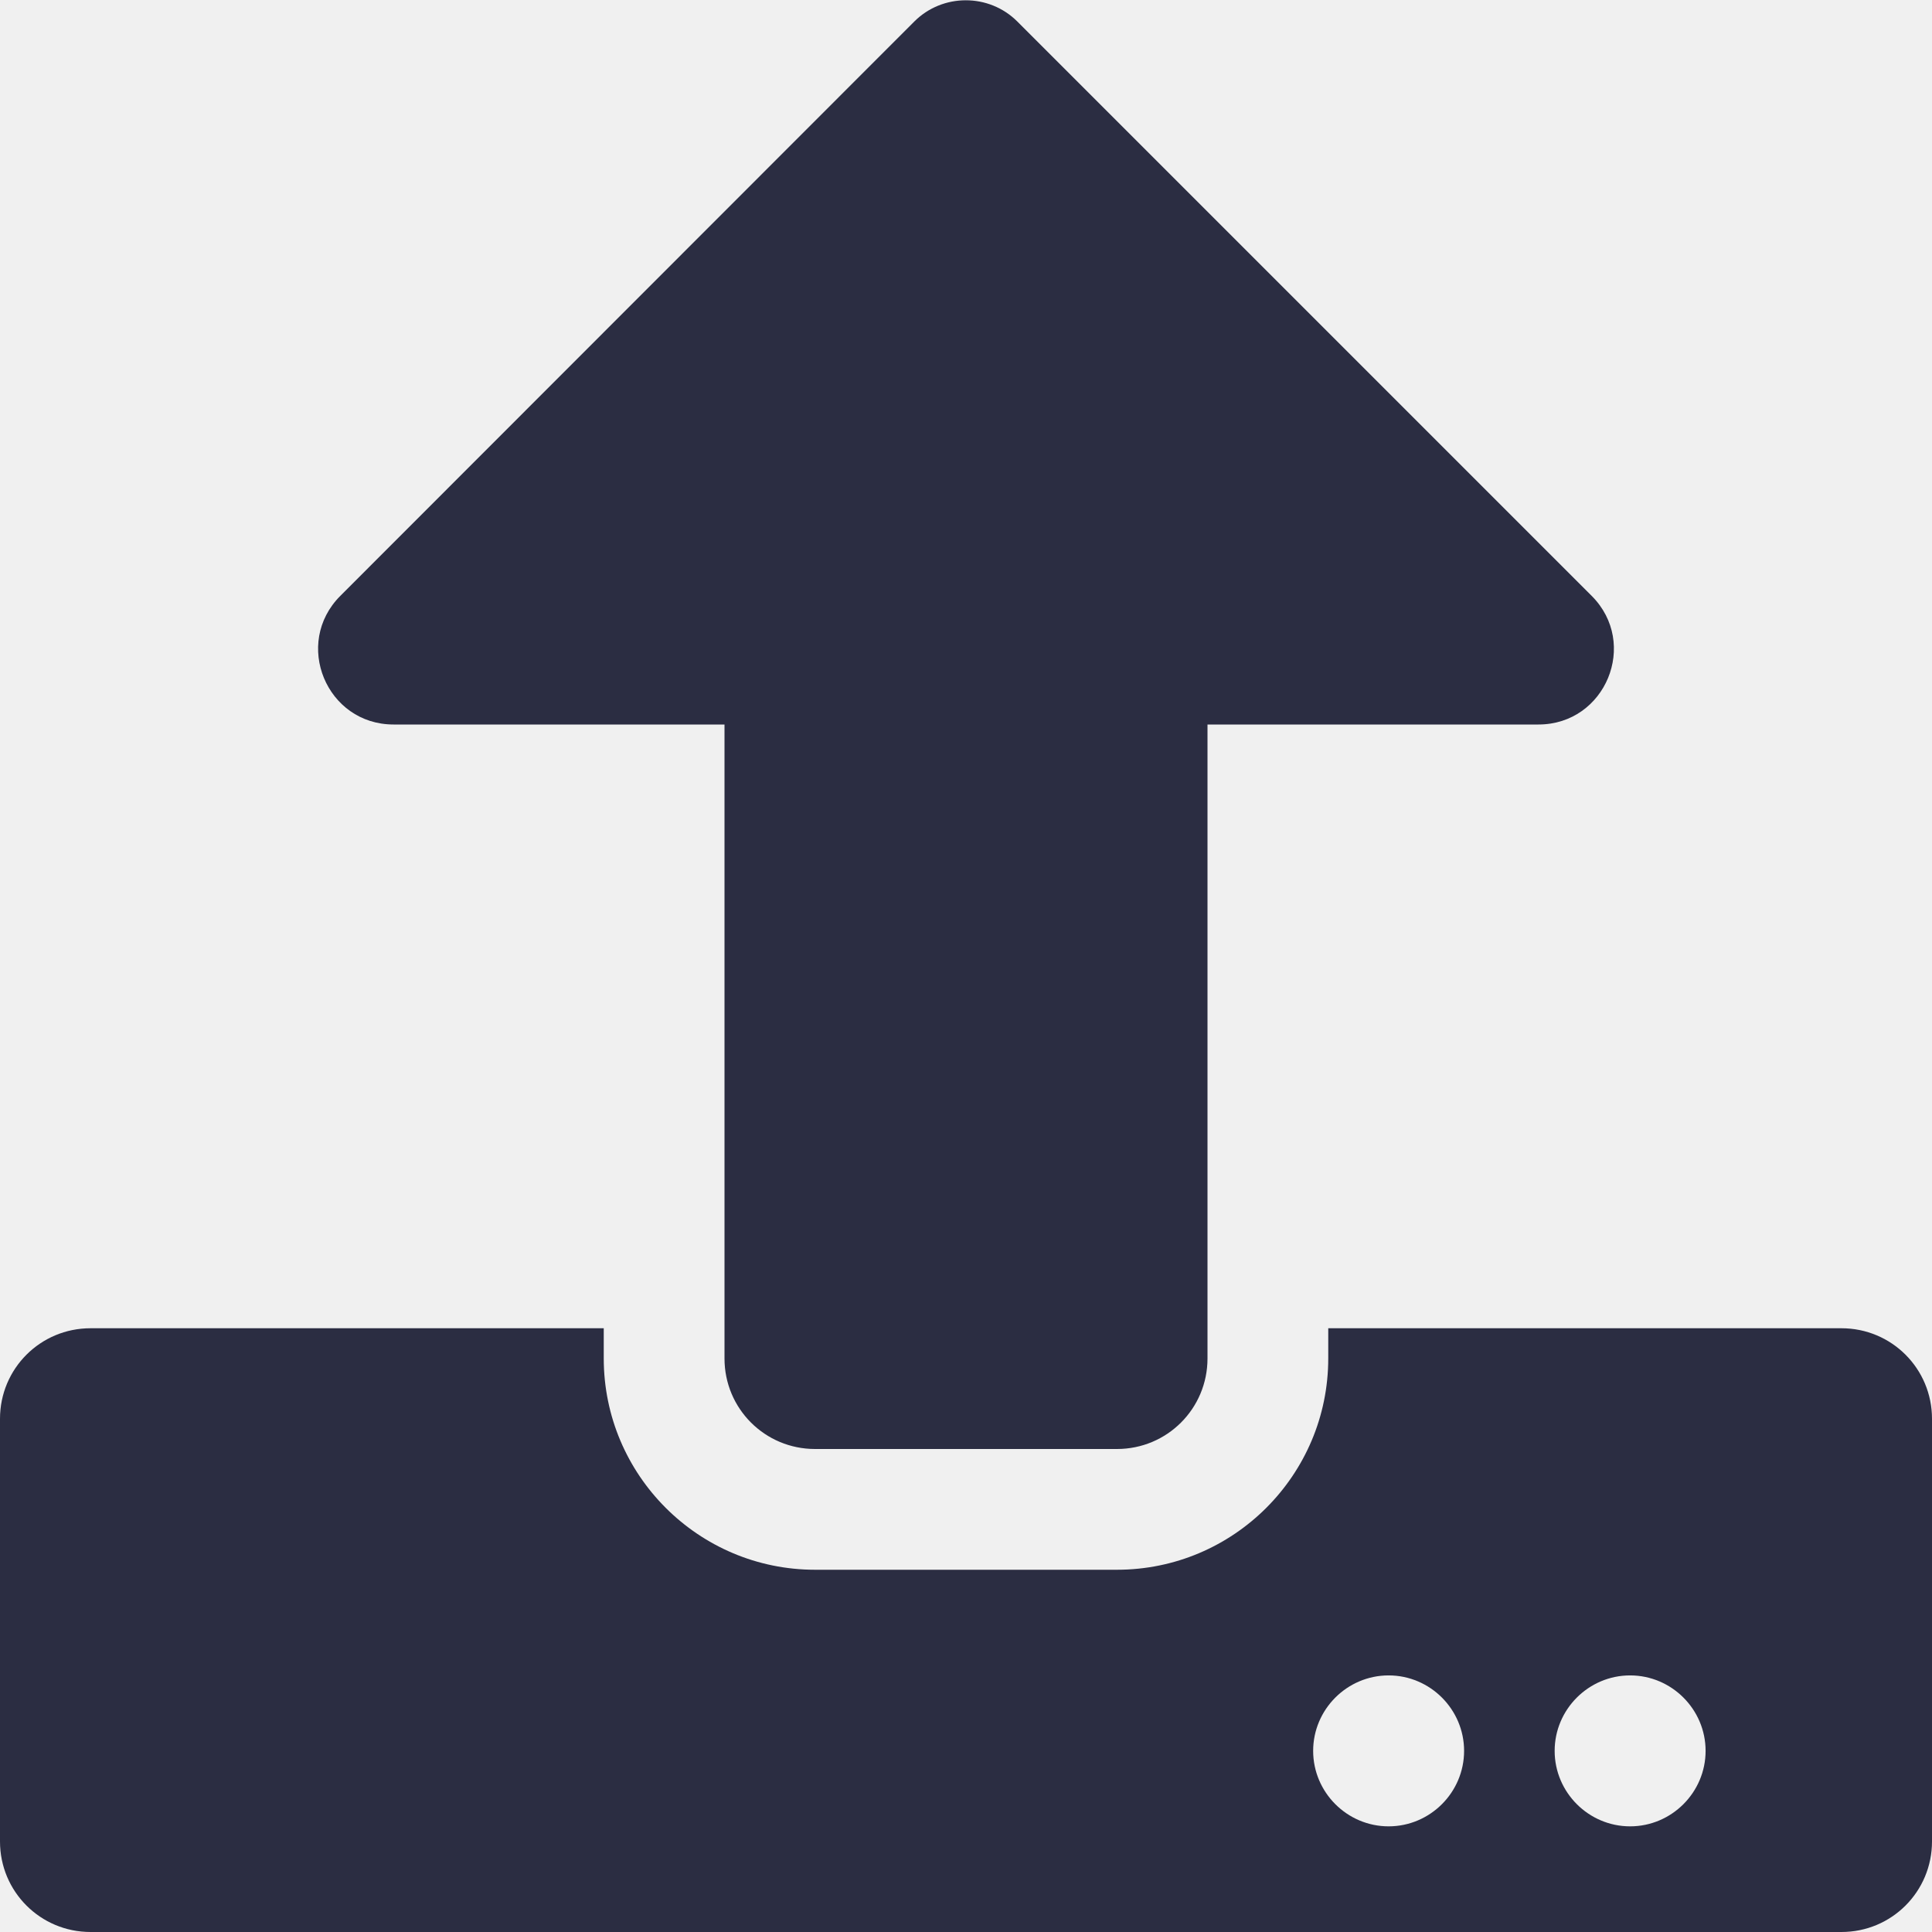
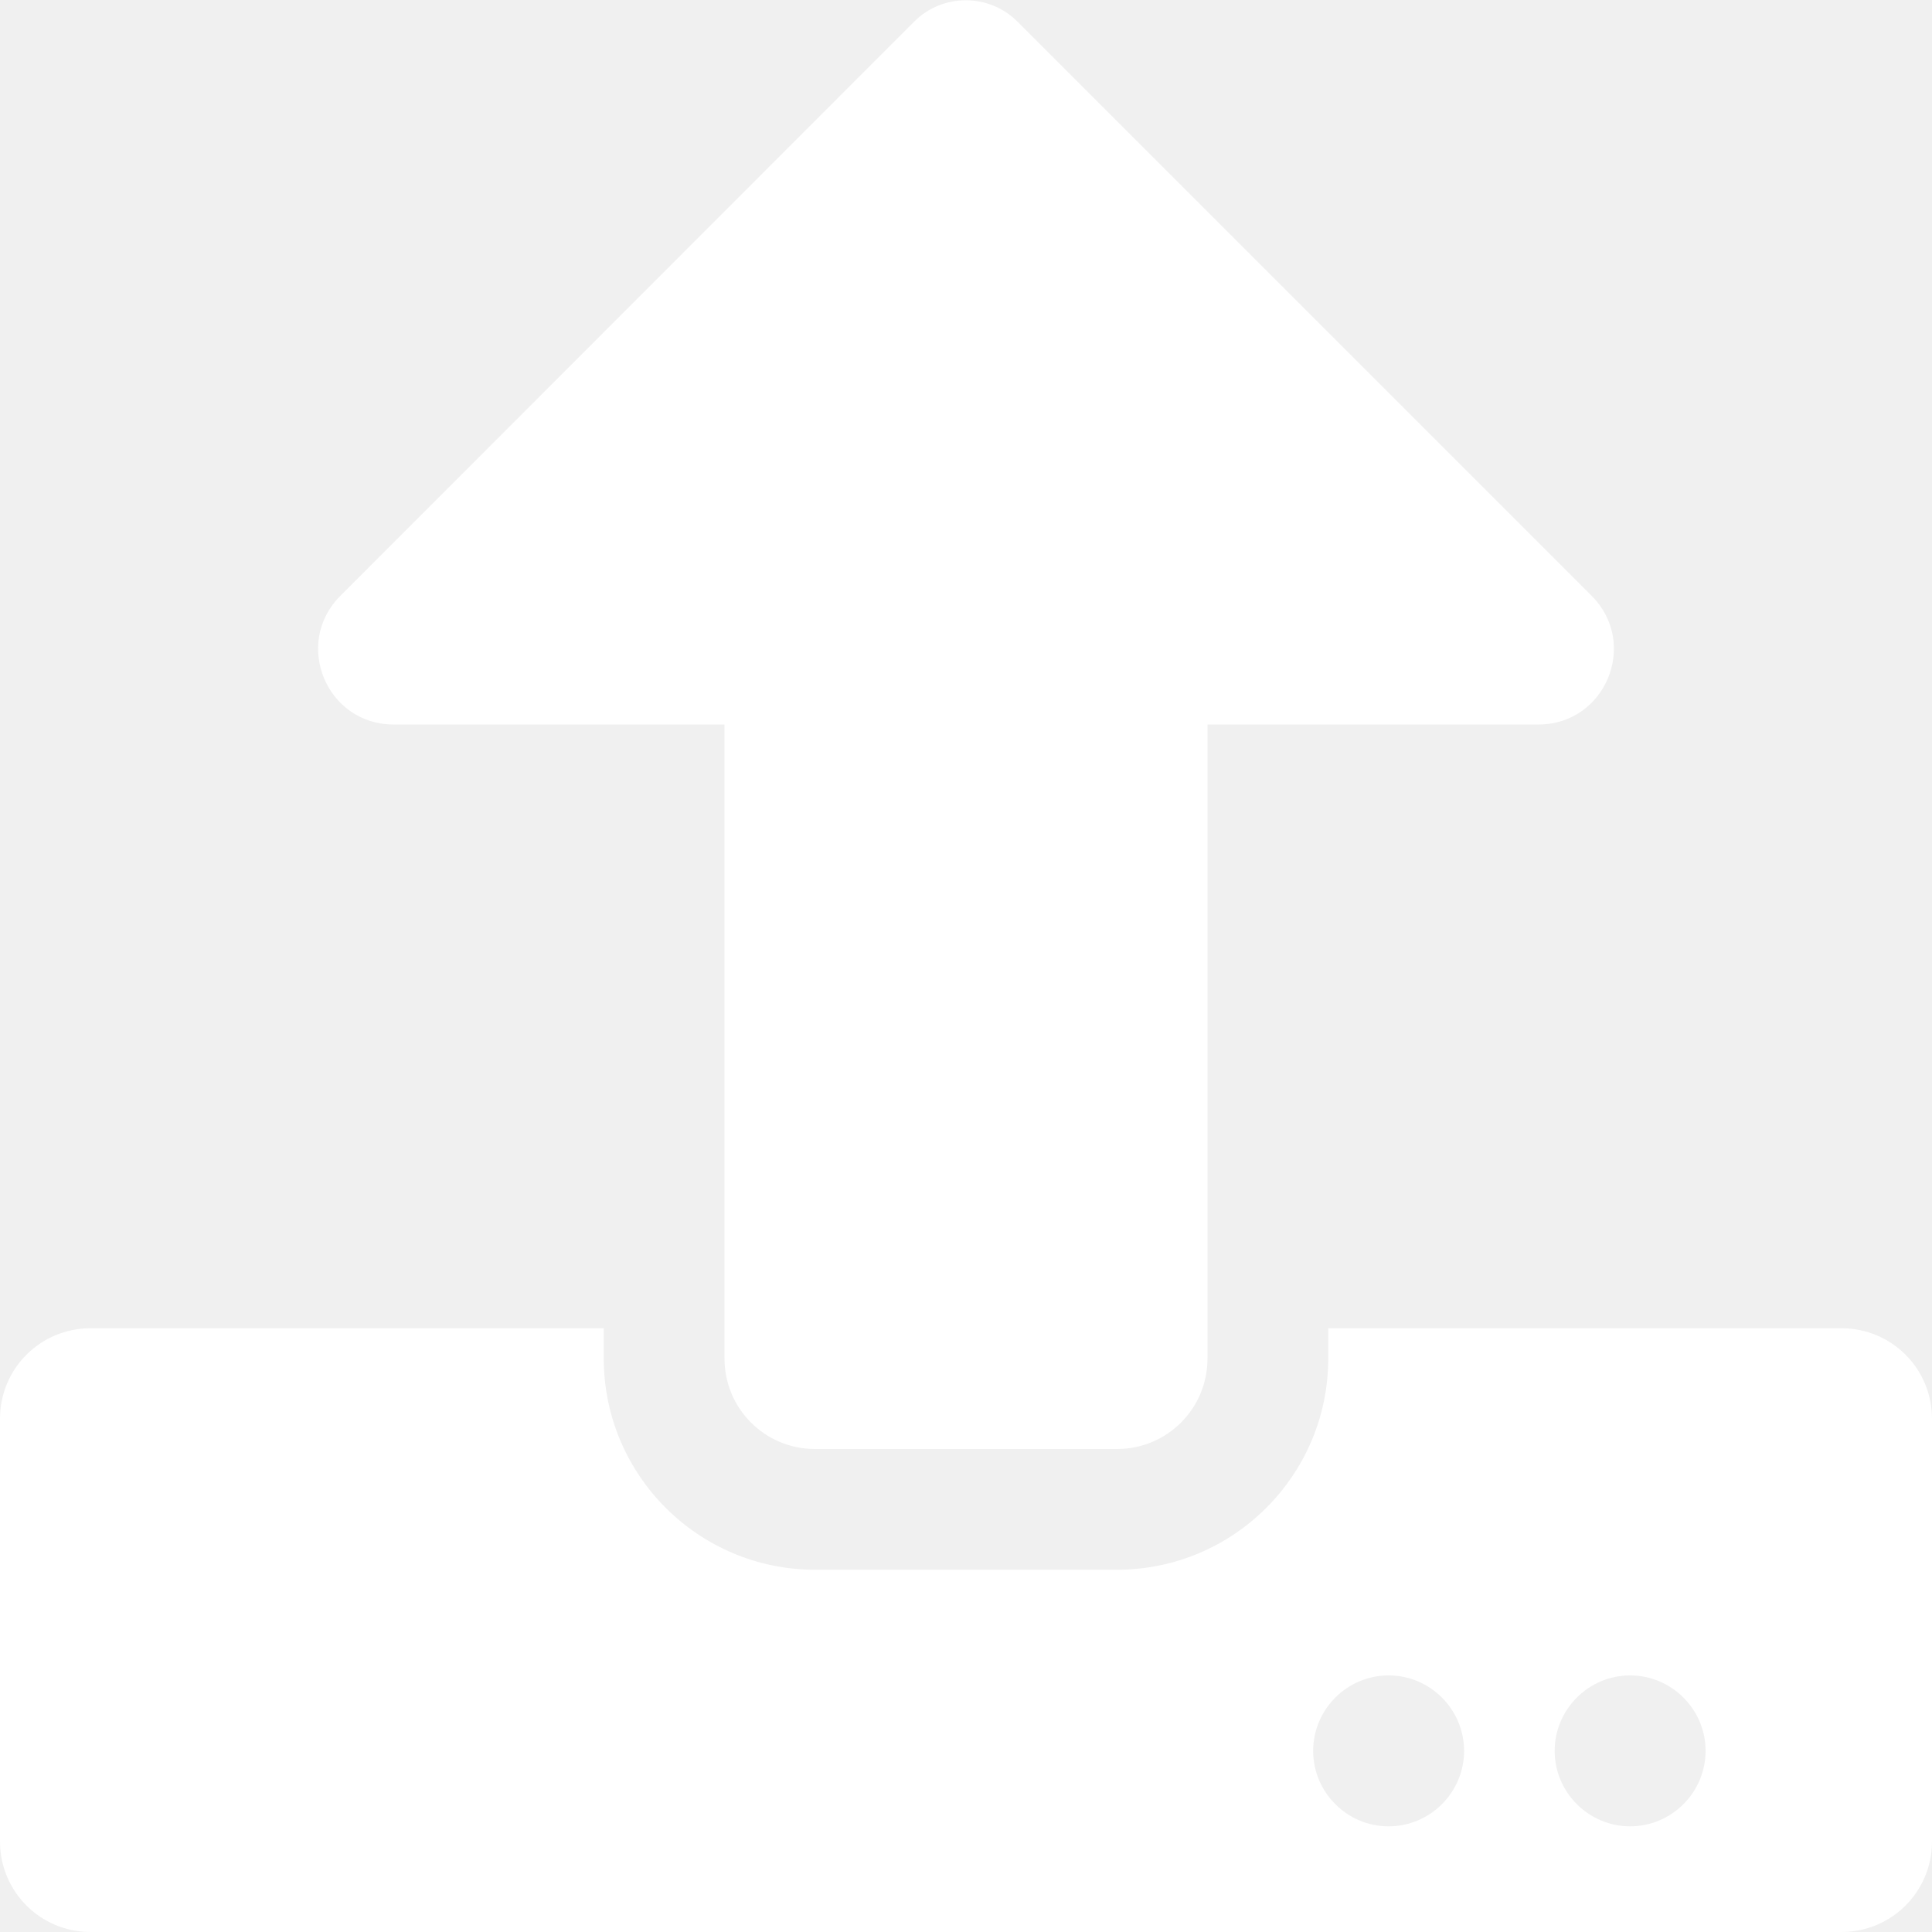
<svg xmlns="http://www.w3.org/2000/svg" viewBox="0 0 512 512" version="1.1" id="svg4">
  <defs id="defs8" />
-   <path d="M296 384h-80c-13.3 0-24-10.7-24-24V192h-87.7c-17.8 0-26.7-21.5-14.1-34.1L242.3 5.7c7.5-7.5 19.8-7.5 27.3 0l152.2 152.2c12.6 12.6 3.7 34.1-14.1 34.1H320v168c0 13.3-10.7 24-24 24zm216-8v112c0 13.3-10.7 24-24 24H24c-13.3 0-24-10.7-24-24V376c0-13.3 10.7-24 24-24h136v8c0 30.9 25.1 56 56 56h80c30.9 0 56-25.1 56-56v-8h136c13.3 0 24 10.7 24 24zm-124 88c0-11-9-20-20-20s-20 9-20 20 9 20 20 20 20-9 20-20zm64 0c0-11-9-20-20-20s-20 9-20 20 9 20 20 20 20-9 20-20z" id="path2" style="fill:#2B2D42" />
+   <path d="M296 384h-80c-13.3 0-24-10.7-24-24V192h-87.7c-17.8 0-26.7-21.5-14.1-34.1L242.3 5.7c7.5-7.5 19.8-7.5 27.3 0l152.2 152.2c12.6 12.6 3.7 34.1-14.1 34.1H320v168c0 13.3-10.7 24-24 24zm216-8v112c0 13.3-10.7 24-24 24H24c-13.3 0-24-10.7-24-24V376c0-13.3 10.7-24 24-24h136v8c0 30.9 25.1 56 56 56h80c30.9 0 56-25.1 56-56v-8h136c13.3 0 24 10.7 24 24zm-124 88c0-11-9-20-20-20s-20 9-20 20 9 20 20 20 20-9 20-20zm64 0c0-11-9-20-20-20s-20 9-20 20 9 20 20 20 20-9 20-20z" id="path2" style="fill:#fff" />
</svg>
